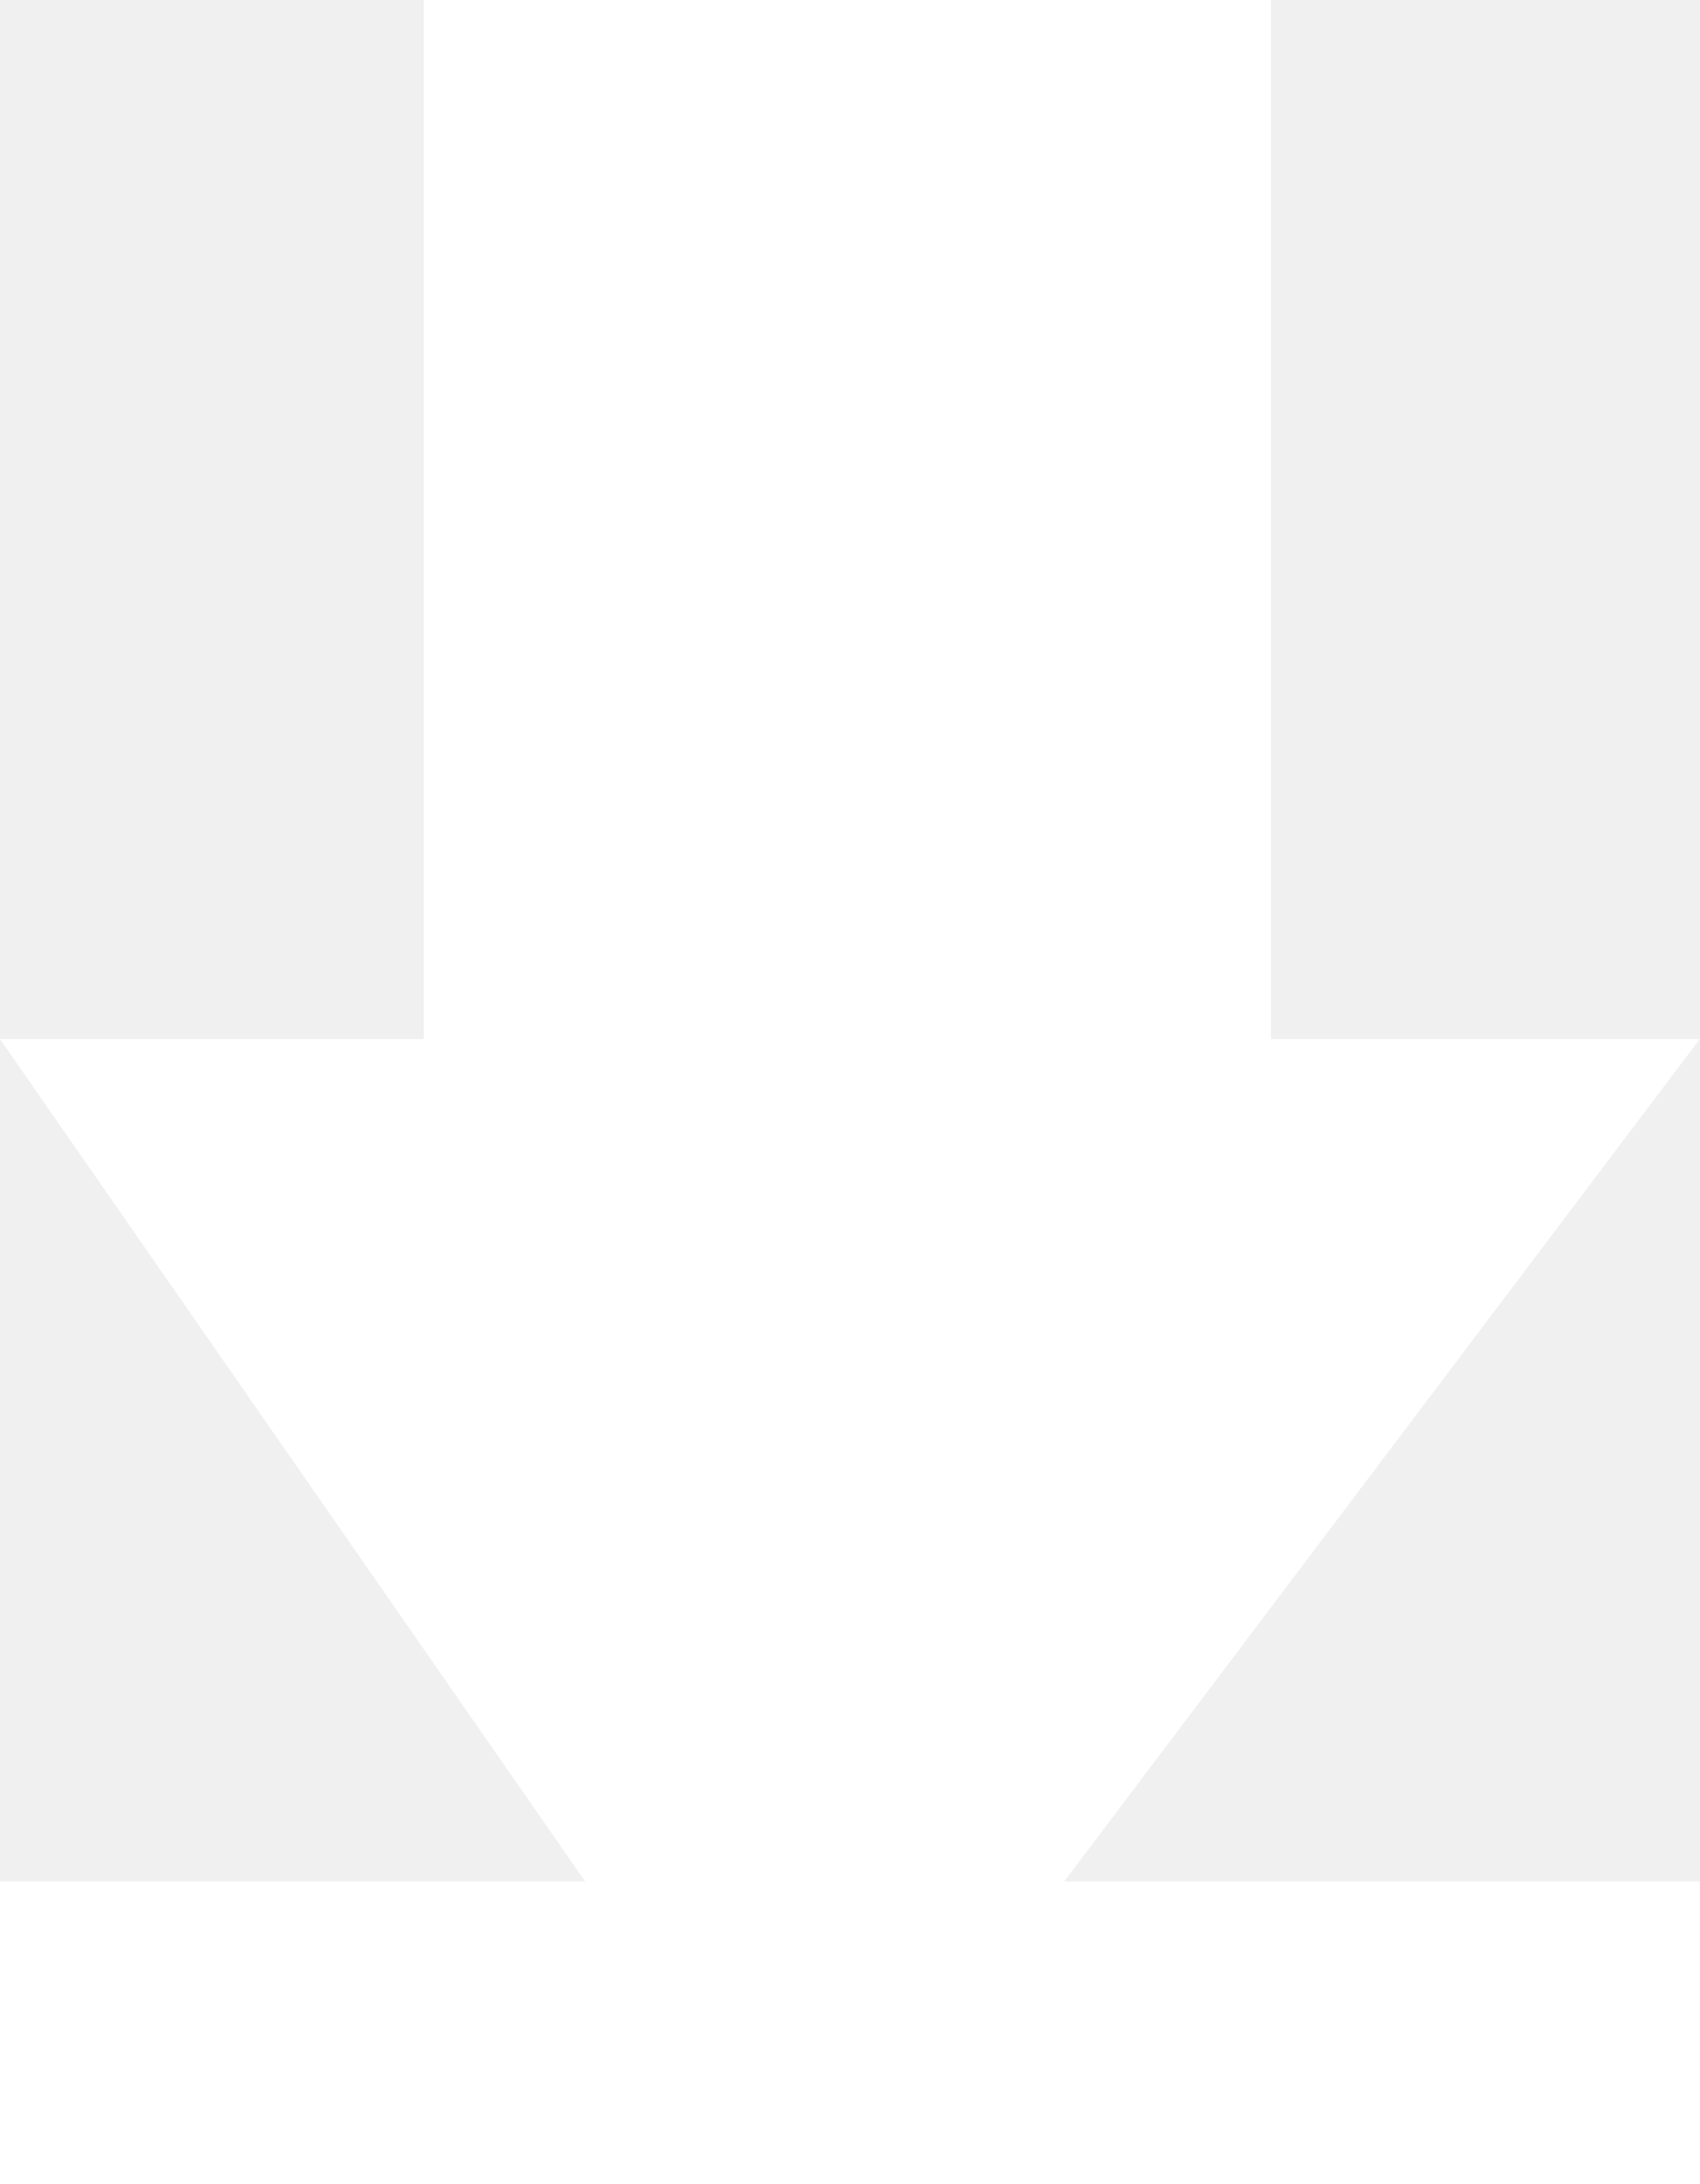
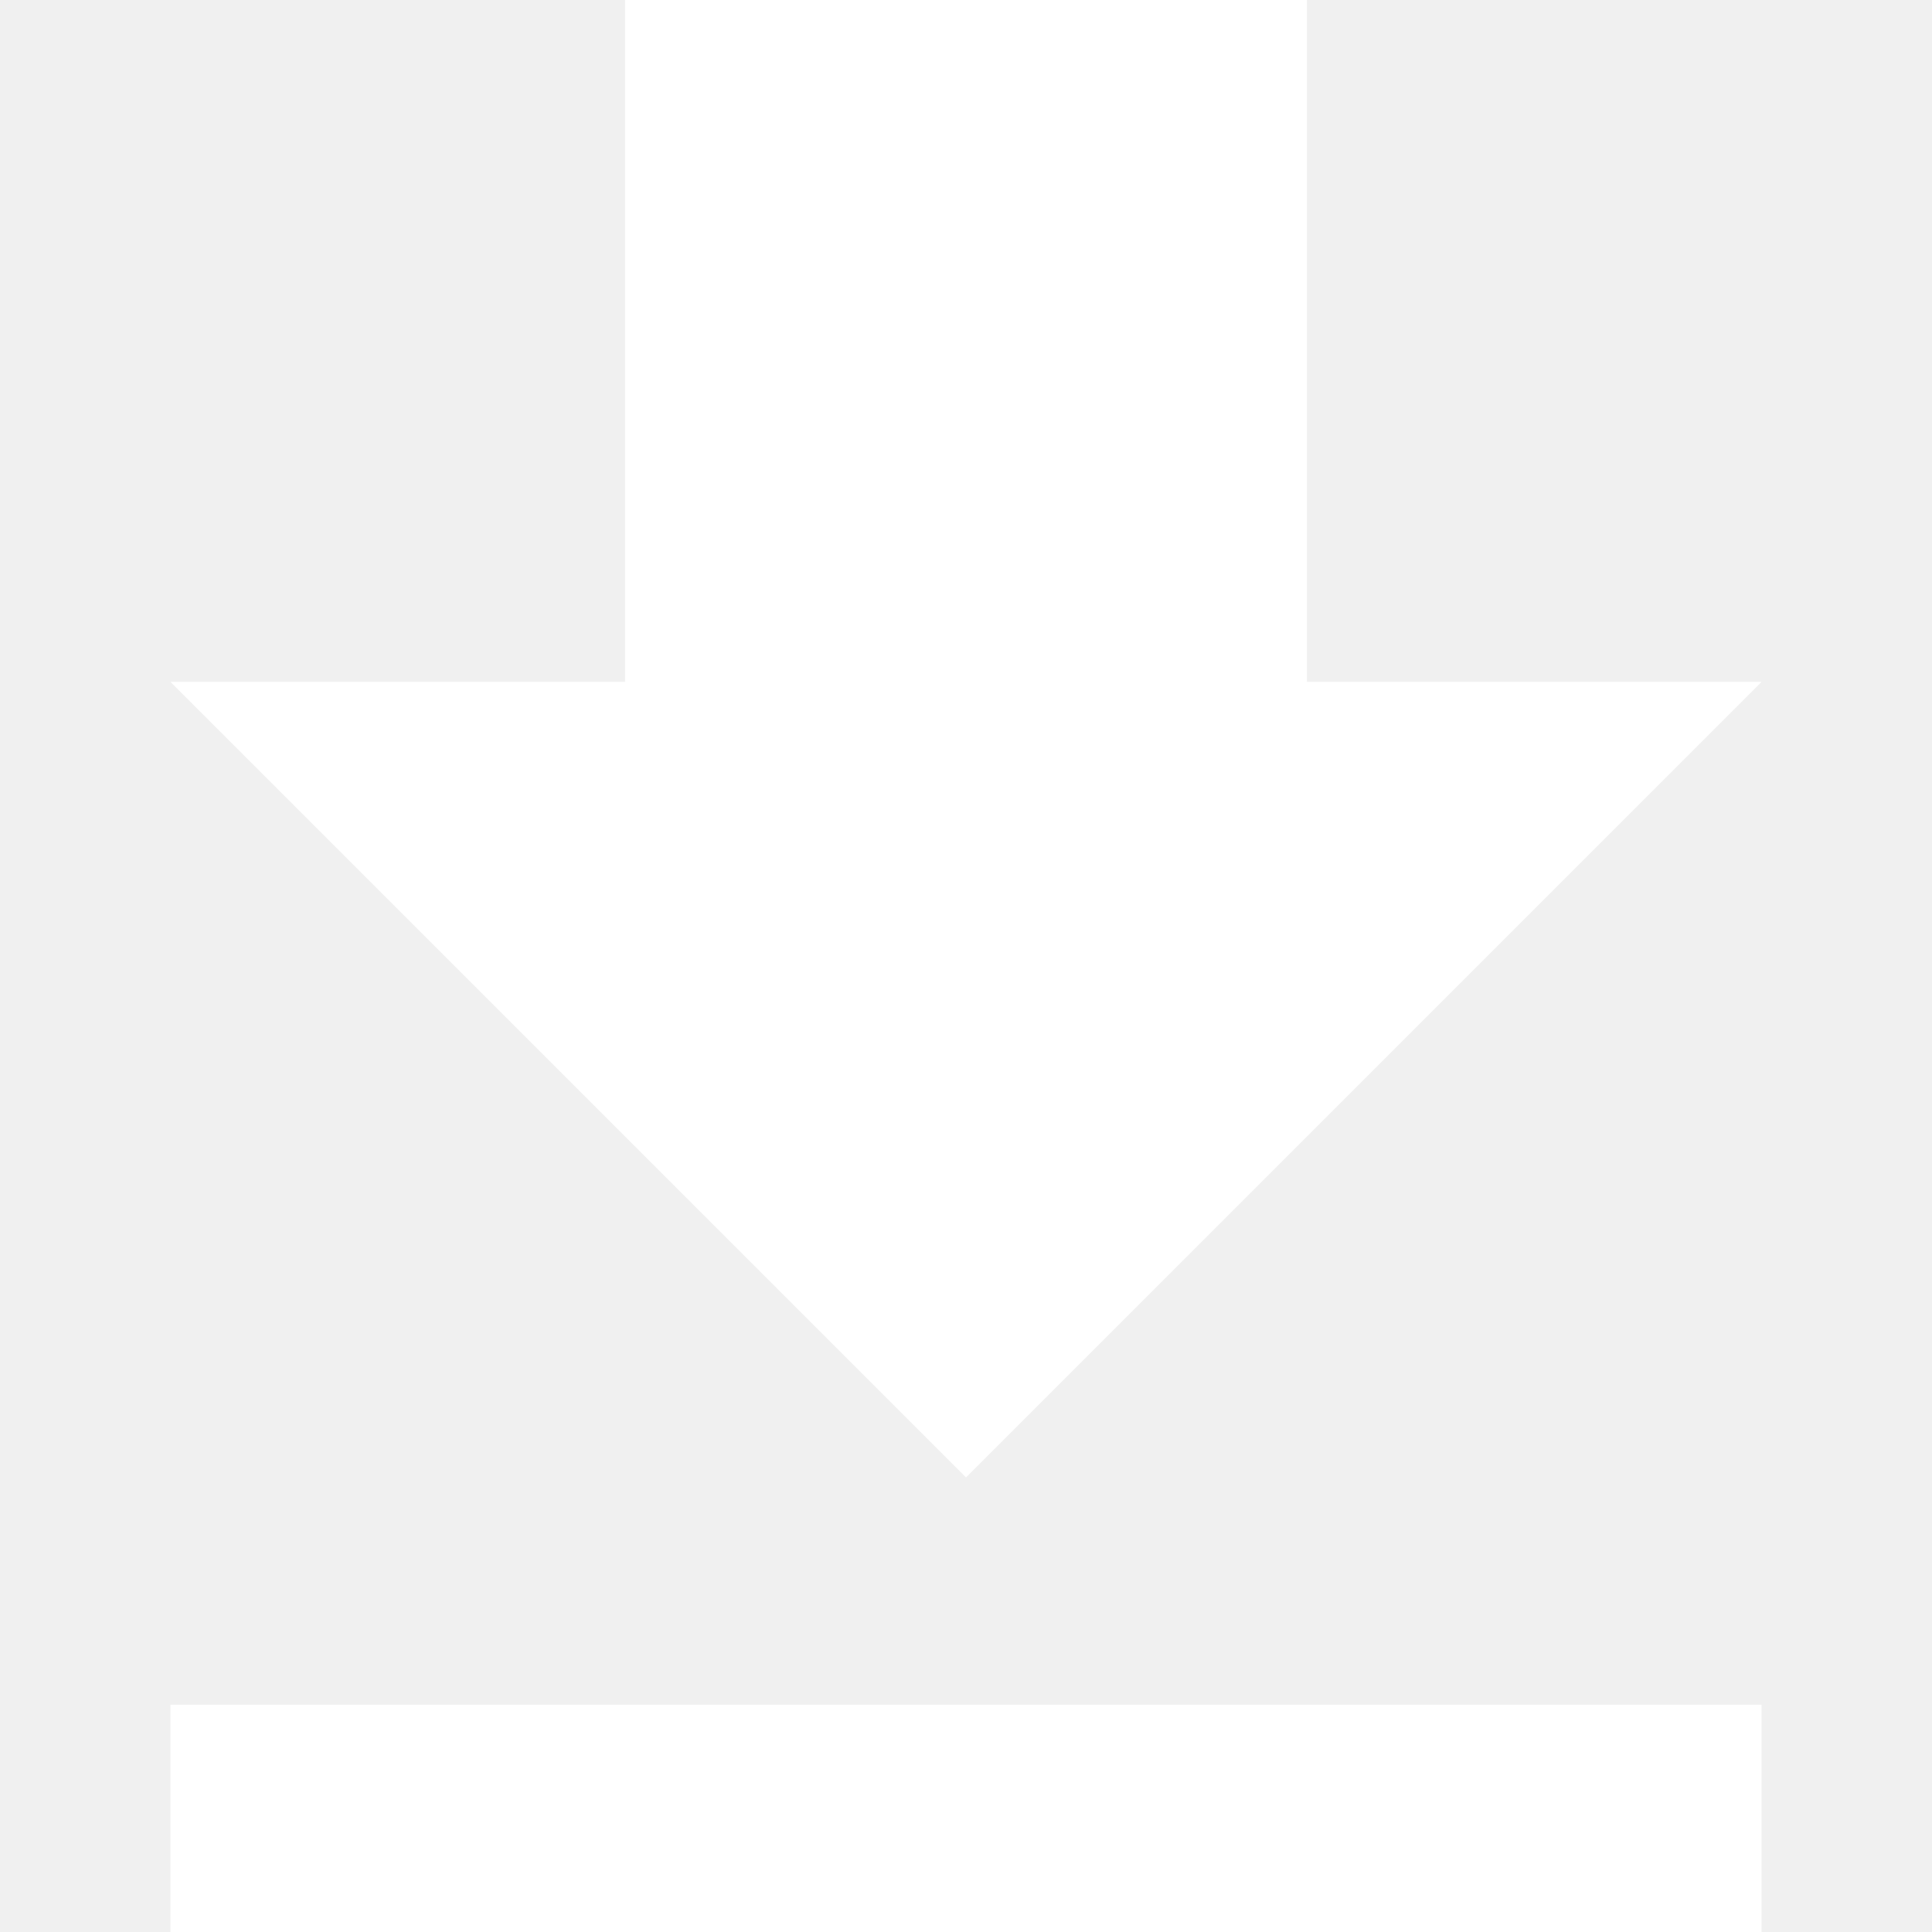
- <svg xmlns="http://www.w3.org/2000/svg" version="1.0" id="Layer_6" x="0px" y="0px" viewBox="0 0 33.7 43.3" style="enable-background:new 0 0 33.7 43.3;" xml:space="preserve">
-   <style type="text/css">
- 	.st0{fill:#FFFFFF;}
- </style>
-   <polyline class="st0" points="8.4,20.6 0,20.6 11.6,37.3 0,37.3 0,43.3 33.7,43.3 33.7,37.3 21.1,37.3 33.7,20.6 25.2,20.6 25.2,0   8.4,0 8.4,20.6 " />
+ <svg xmlns="http://www.w3.org/2000/svg" version="1.1" id="Layer_1" x="0px" y="0px" width="48px" height="48px" viewBox="0 0 48 48" enable-background="new 0 0 48 48" xml:space="preserve">
+   <path fill="#FFFFFF" d="M43.765,16.941H32.471V0H15.529v16.941H4.235L24,36.706L43.765,16.941z M4.235,42.353V48h39.529v-5.647  H4.235z" />
+   <path fill="none" d="M0,0h48v48H0V0z" />
</svg>
